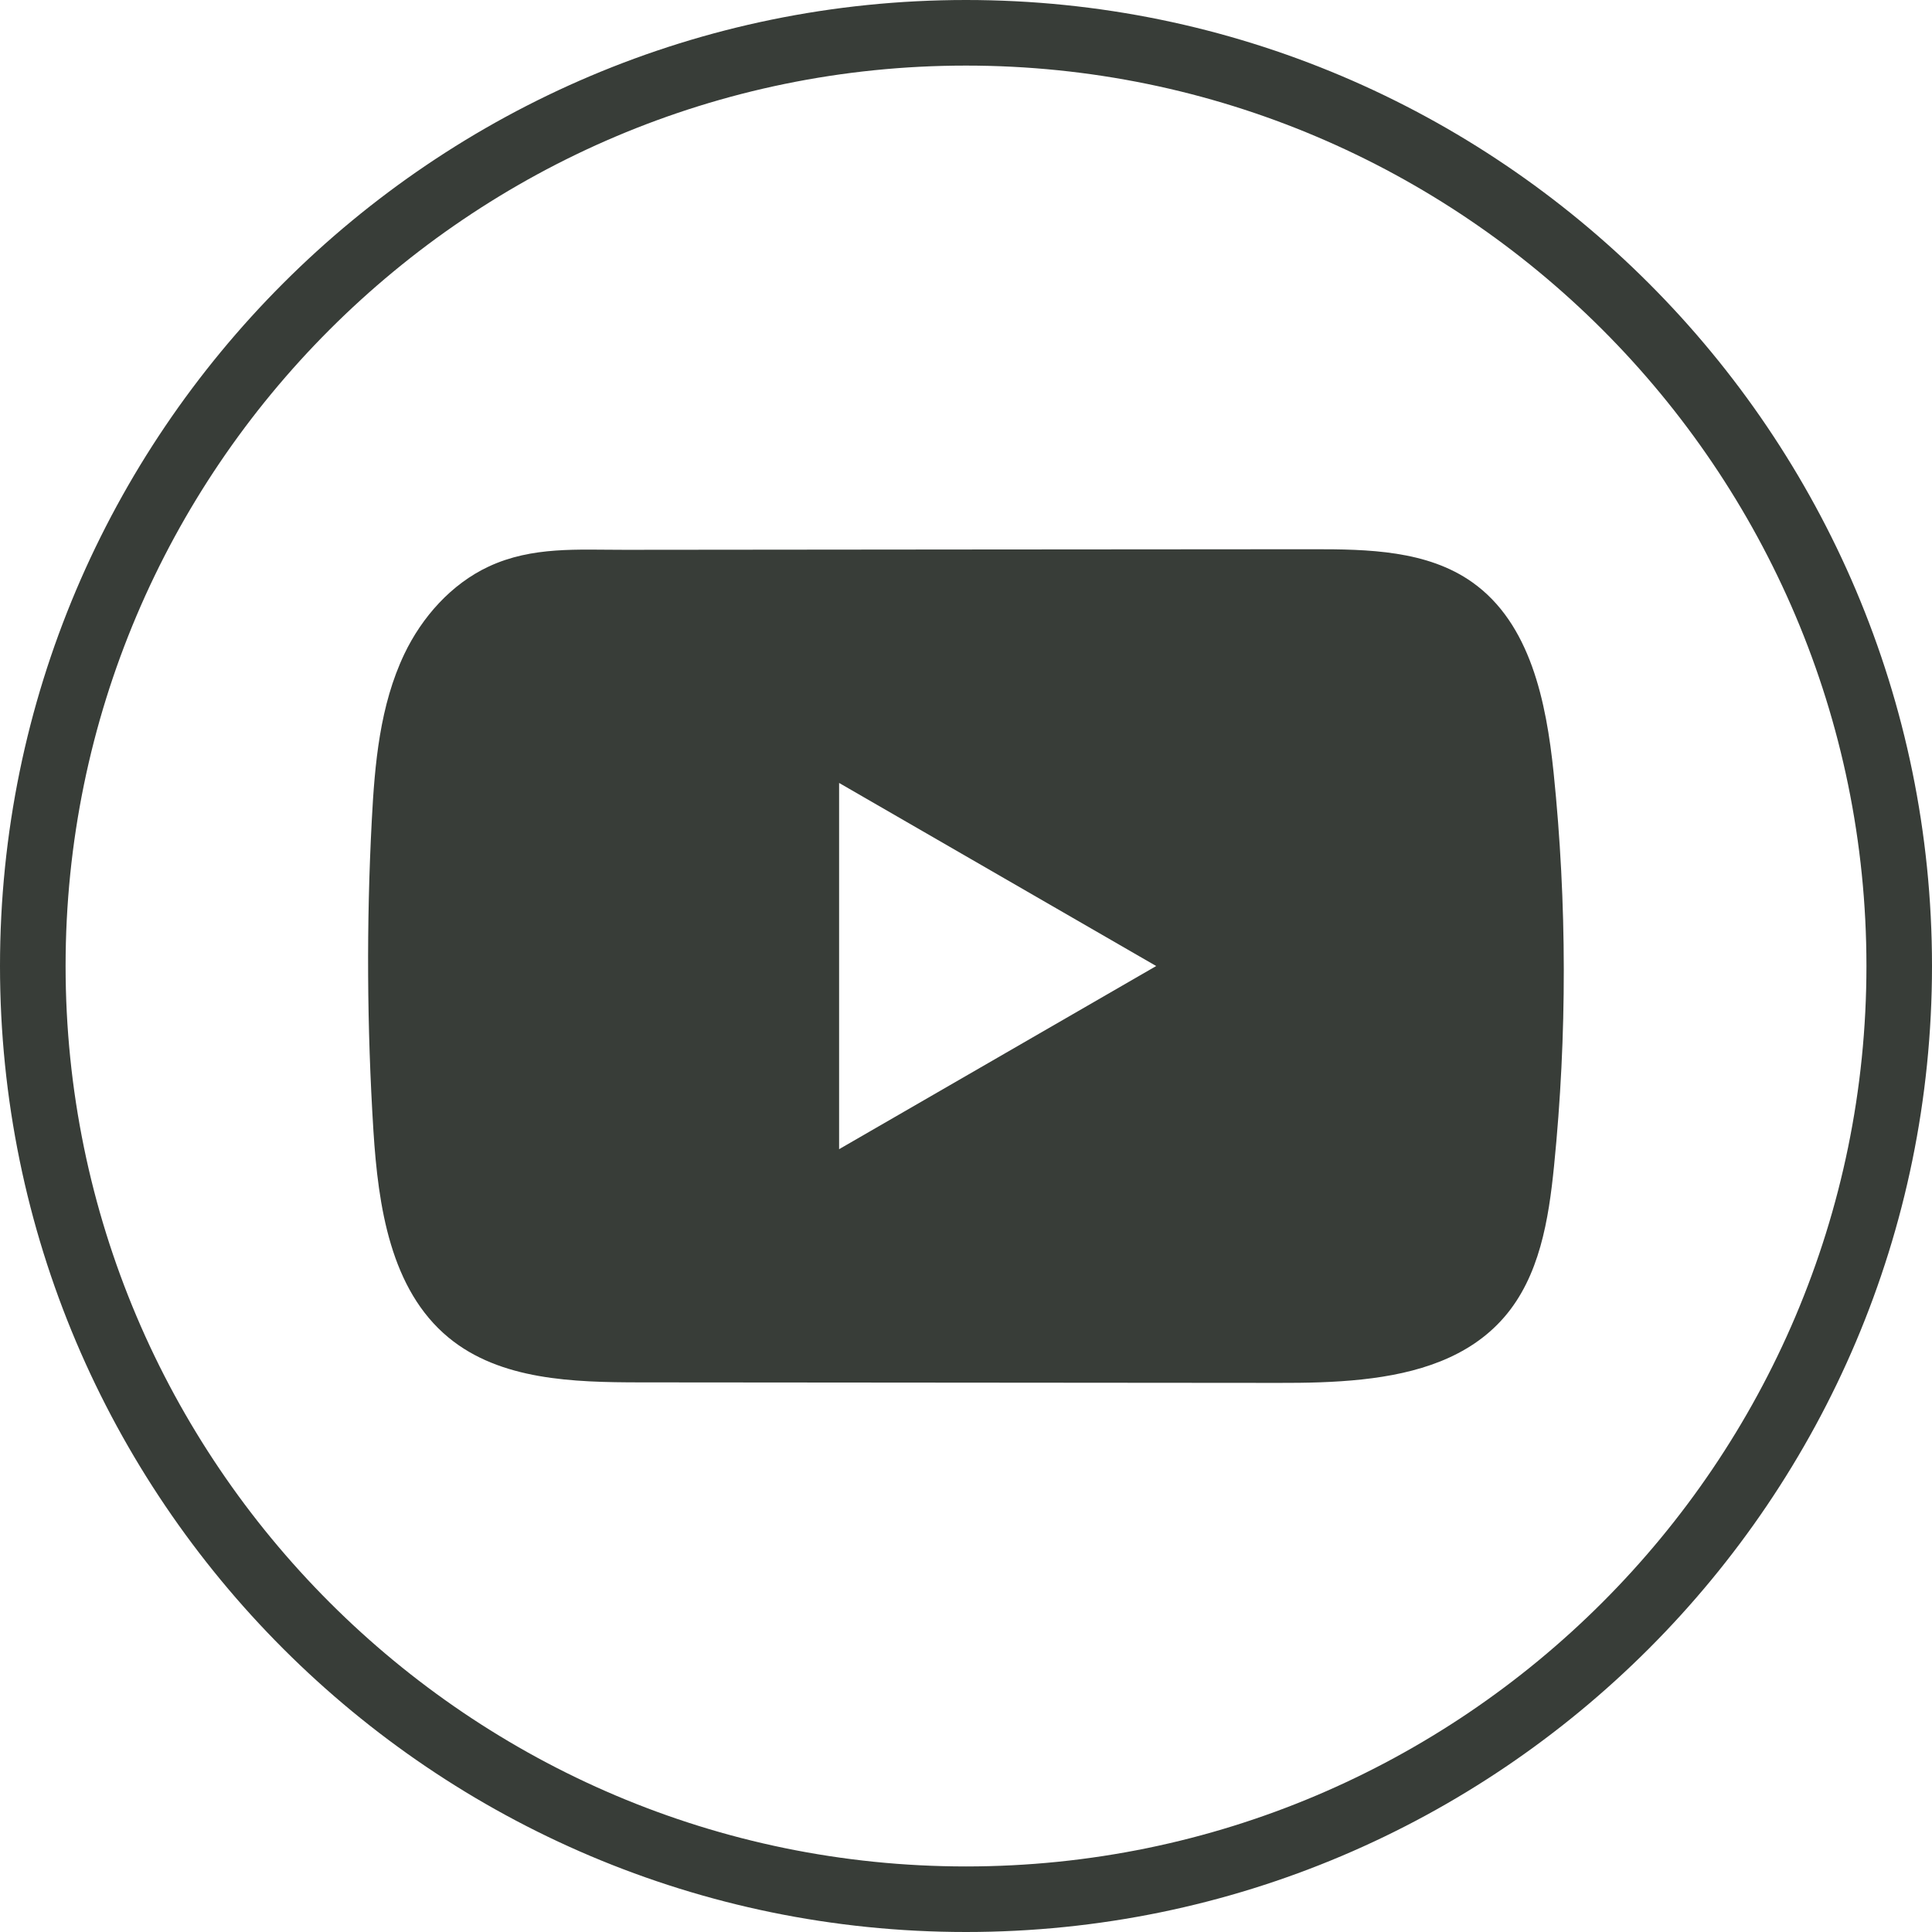
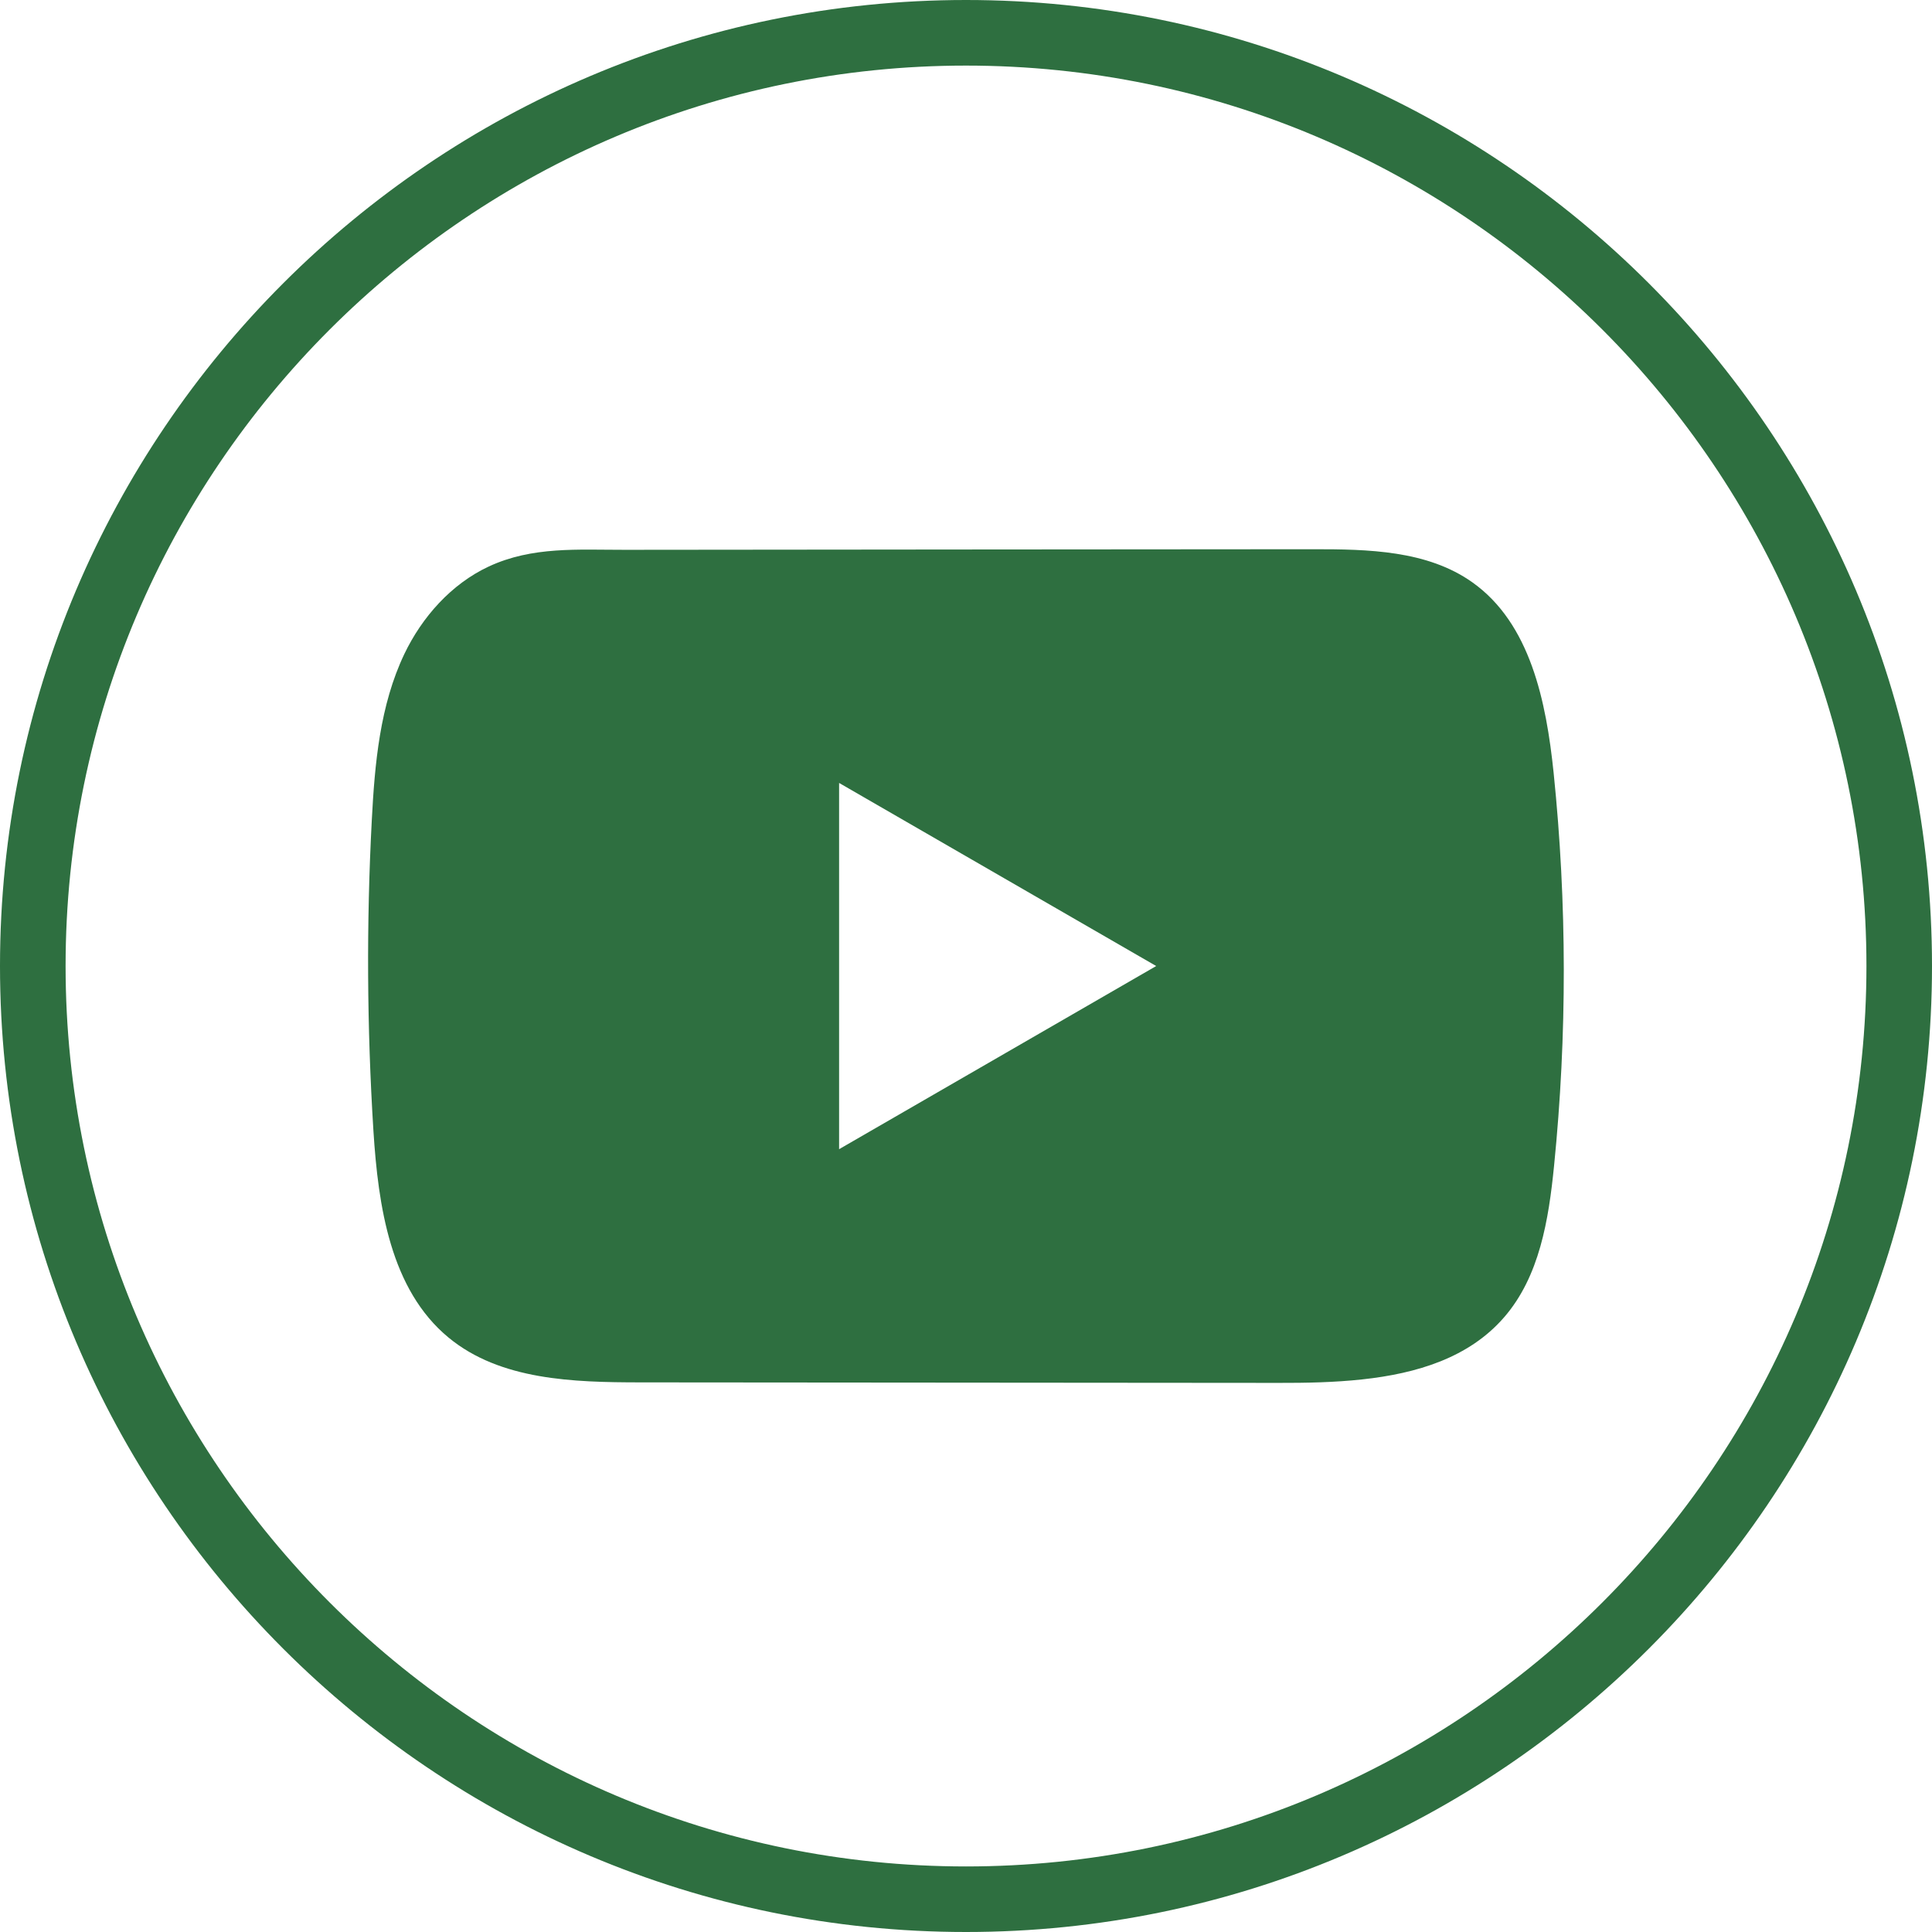
<svg xmlns="http://www.w3.org/2000/svg" width="60" height="60" viewBox="0 0 60 60" fill="none">
-   <path d="M30 60C13.457 60 0 46.543 0 30C0 13.457 13.457 0 30 0C46.543 0 60 13.457 60 30C60 46.543 46.543 60 30 60ZM30 2.037C14.582 2.037 2.037 14.582 2.037 30C2.037 45.419 14.582 57.964 30 57.964C45.419 57.964 57.964 45.419 57.964 30C57.964 14.582 45.419 2.037 30 2.037Z" fill="#383D38" />
-   <path d="M48.249 23.997C48.02 21.796 47.53 19.362 45.723 18.083C44.324 17.091 42.485 17.055 40.769 17.057C37.139 17.059 33.508 17.063 29.879 17.065C26.389 17.069 22.898 17.071 19.407 17.075C17.949 17.077 16.532 16.963 15.178 17.594C14.015 18.136 13.104 19.166 12.556 20.313C11.797 21.908 11.638 23.714 11.546 25.478C11.377 28.689 11.396 31.909 11.597 35.119C11.746 37.461 12.123 40.049 13.933 41.542C15.538 42.864 17.803 42.929 19.884 42.931C26.49 42.937 33.099 42.943 39.707 42.947C40.555 42.949 41.438 42.933 42.302 42.839C44 42.656 45.619 42.169 46.711 40.91C47.813 39.642 48.096 37.876 48.263 36.204C48.67 32.147 48.666 28.052 48.249 23.997ZM26.059 35.689V24.315L35.907 30.001L26.059 35.689Z" fill="#383D38" />
+   <path d="M30 60C13.457 60 0 46.543 0 30C0 13.457 13.457 0 30 0C46.543 0 60 13.457 60 30C60 46.543 46.543 60 30 60ZM30 2.037C14.582 2.037 2.037 14.582 2.037 30C2.037 45.419 14.582 57.964 30 57.964C45.419 57.964 57.964 45.419 57.964 30C57.964 14.582 45.419 2.037 30 2.037Z" fill="#2E6F40" />
+   <path d="M48.249 23.997C48.02 21.796 47.53 19.362 45.723 18.083C44.324 17.091 42.485 17.055 40.769 17.057C37.139 17.059 33.508 17.063 29.879 17.065C26.389 17.069 22.898 17.071 19.407 17.075C17.949 17.077 16.532 16.963 15.178 17.594C14.015 18.136 13.104 19.166 12.556 20.313C11.797 21.908 11.638 23.714 11.546 25.478C11.377 28.689 11.396 31.909 11.597 35.119C11.746 37.461 12.123 40.049 13.933 41.542C15.538 42.864 17.803 42.929 19.884 42.931C26.49 42.937 33.099 42.943 39.707 42.947C40.555 42.949 41.438 42.933 42.302 42.839C44 42.656 45.619 42.169 46.711 40.91C47.813 39.642 48.096 37.876 48.263 36.204C48.67 32.147 48.666 28.052 48.249 23.997ZM26.059 35.689V24.315L35.907 30.001L26.059 35.689Z" fill="#2E6F40" />
</svg>
